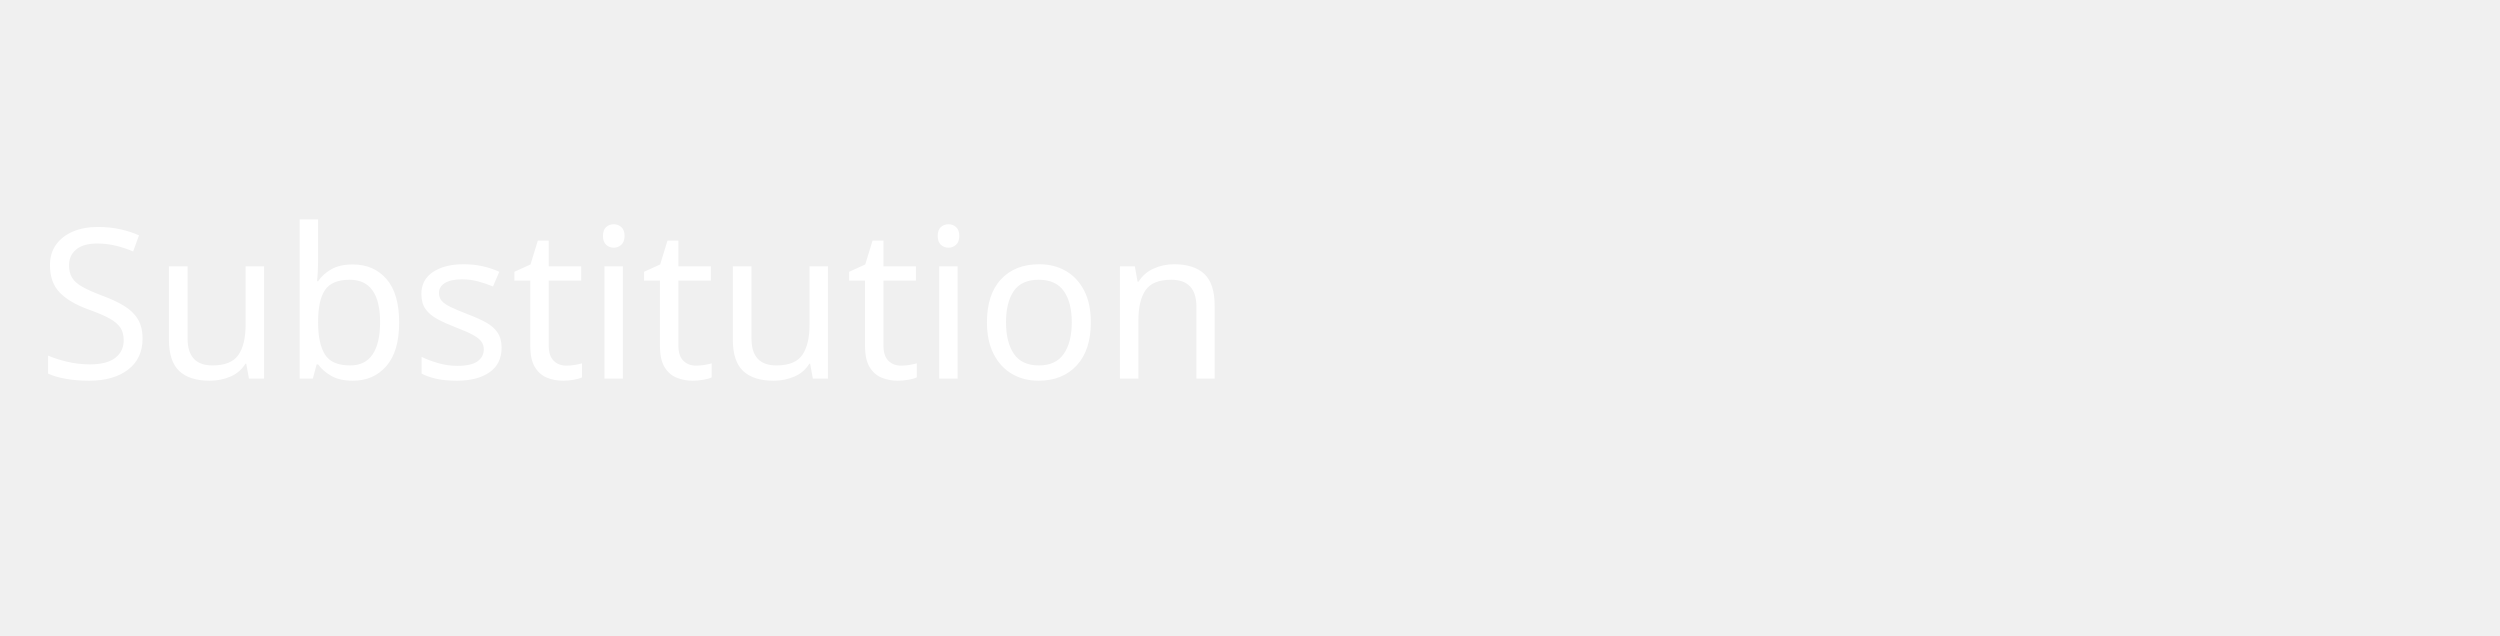
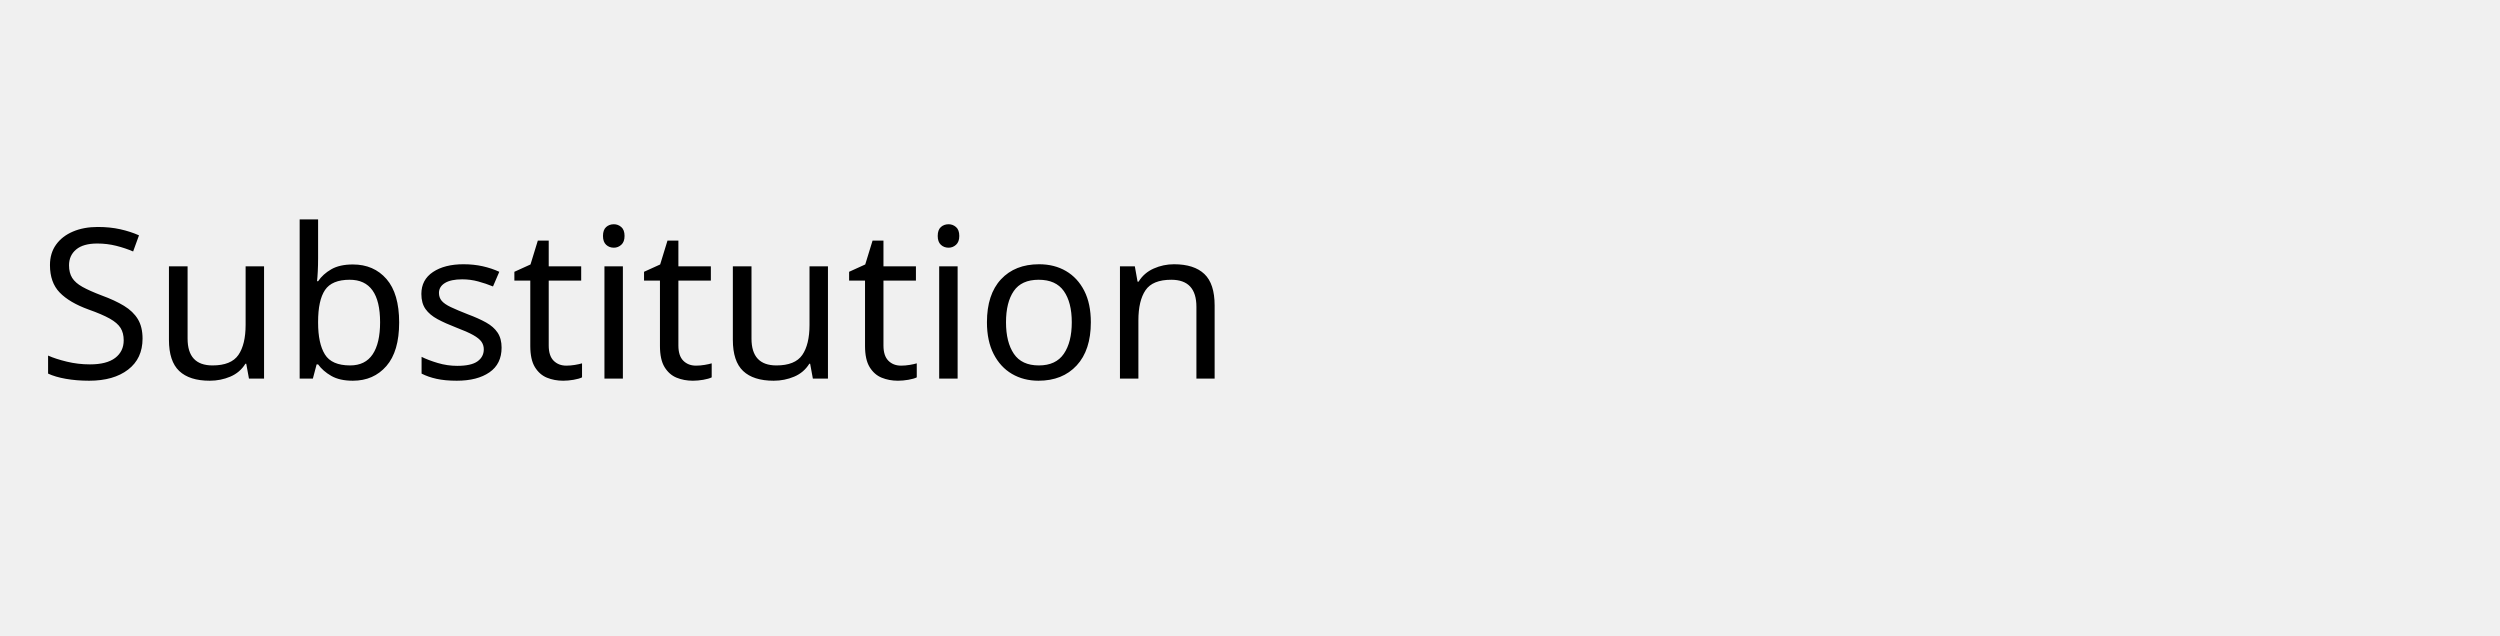
<svg xmlns="http://www.w3.org/2000/svg" version="1.1" id="eOfEMAXxKZv1" text-rendering="geometricPrecision" shape-rendering="geometricPrecision" x="0px" y="0px" viewBox="0 0 4750 1207" style="enable-background:new 0 0 4750 1207;" xml:space="preserve">
  <style type="text/css">
- 	.st0{fill:#FFFFFF;}
+ 	.st0{fill:#000000;}
	.st1{font-family:'Arial-Black';}
	.st2{font-size:398px;}
</style>
  <text transform="matrix(1 0 0 1 71.0596 719.3887)" class="st0 st1 st2">Substitution</text>
</svg>
